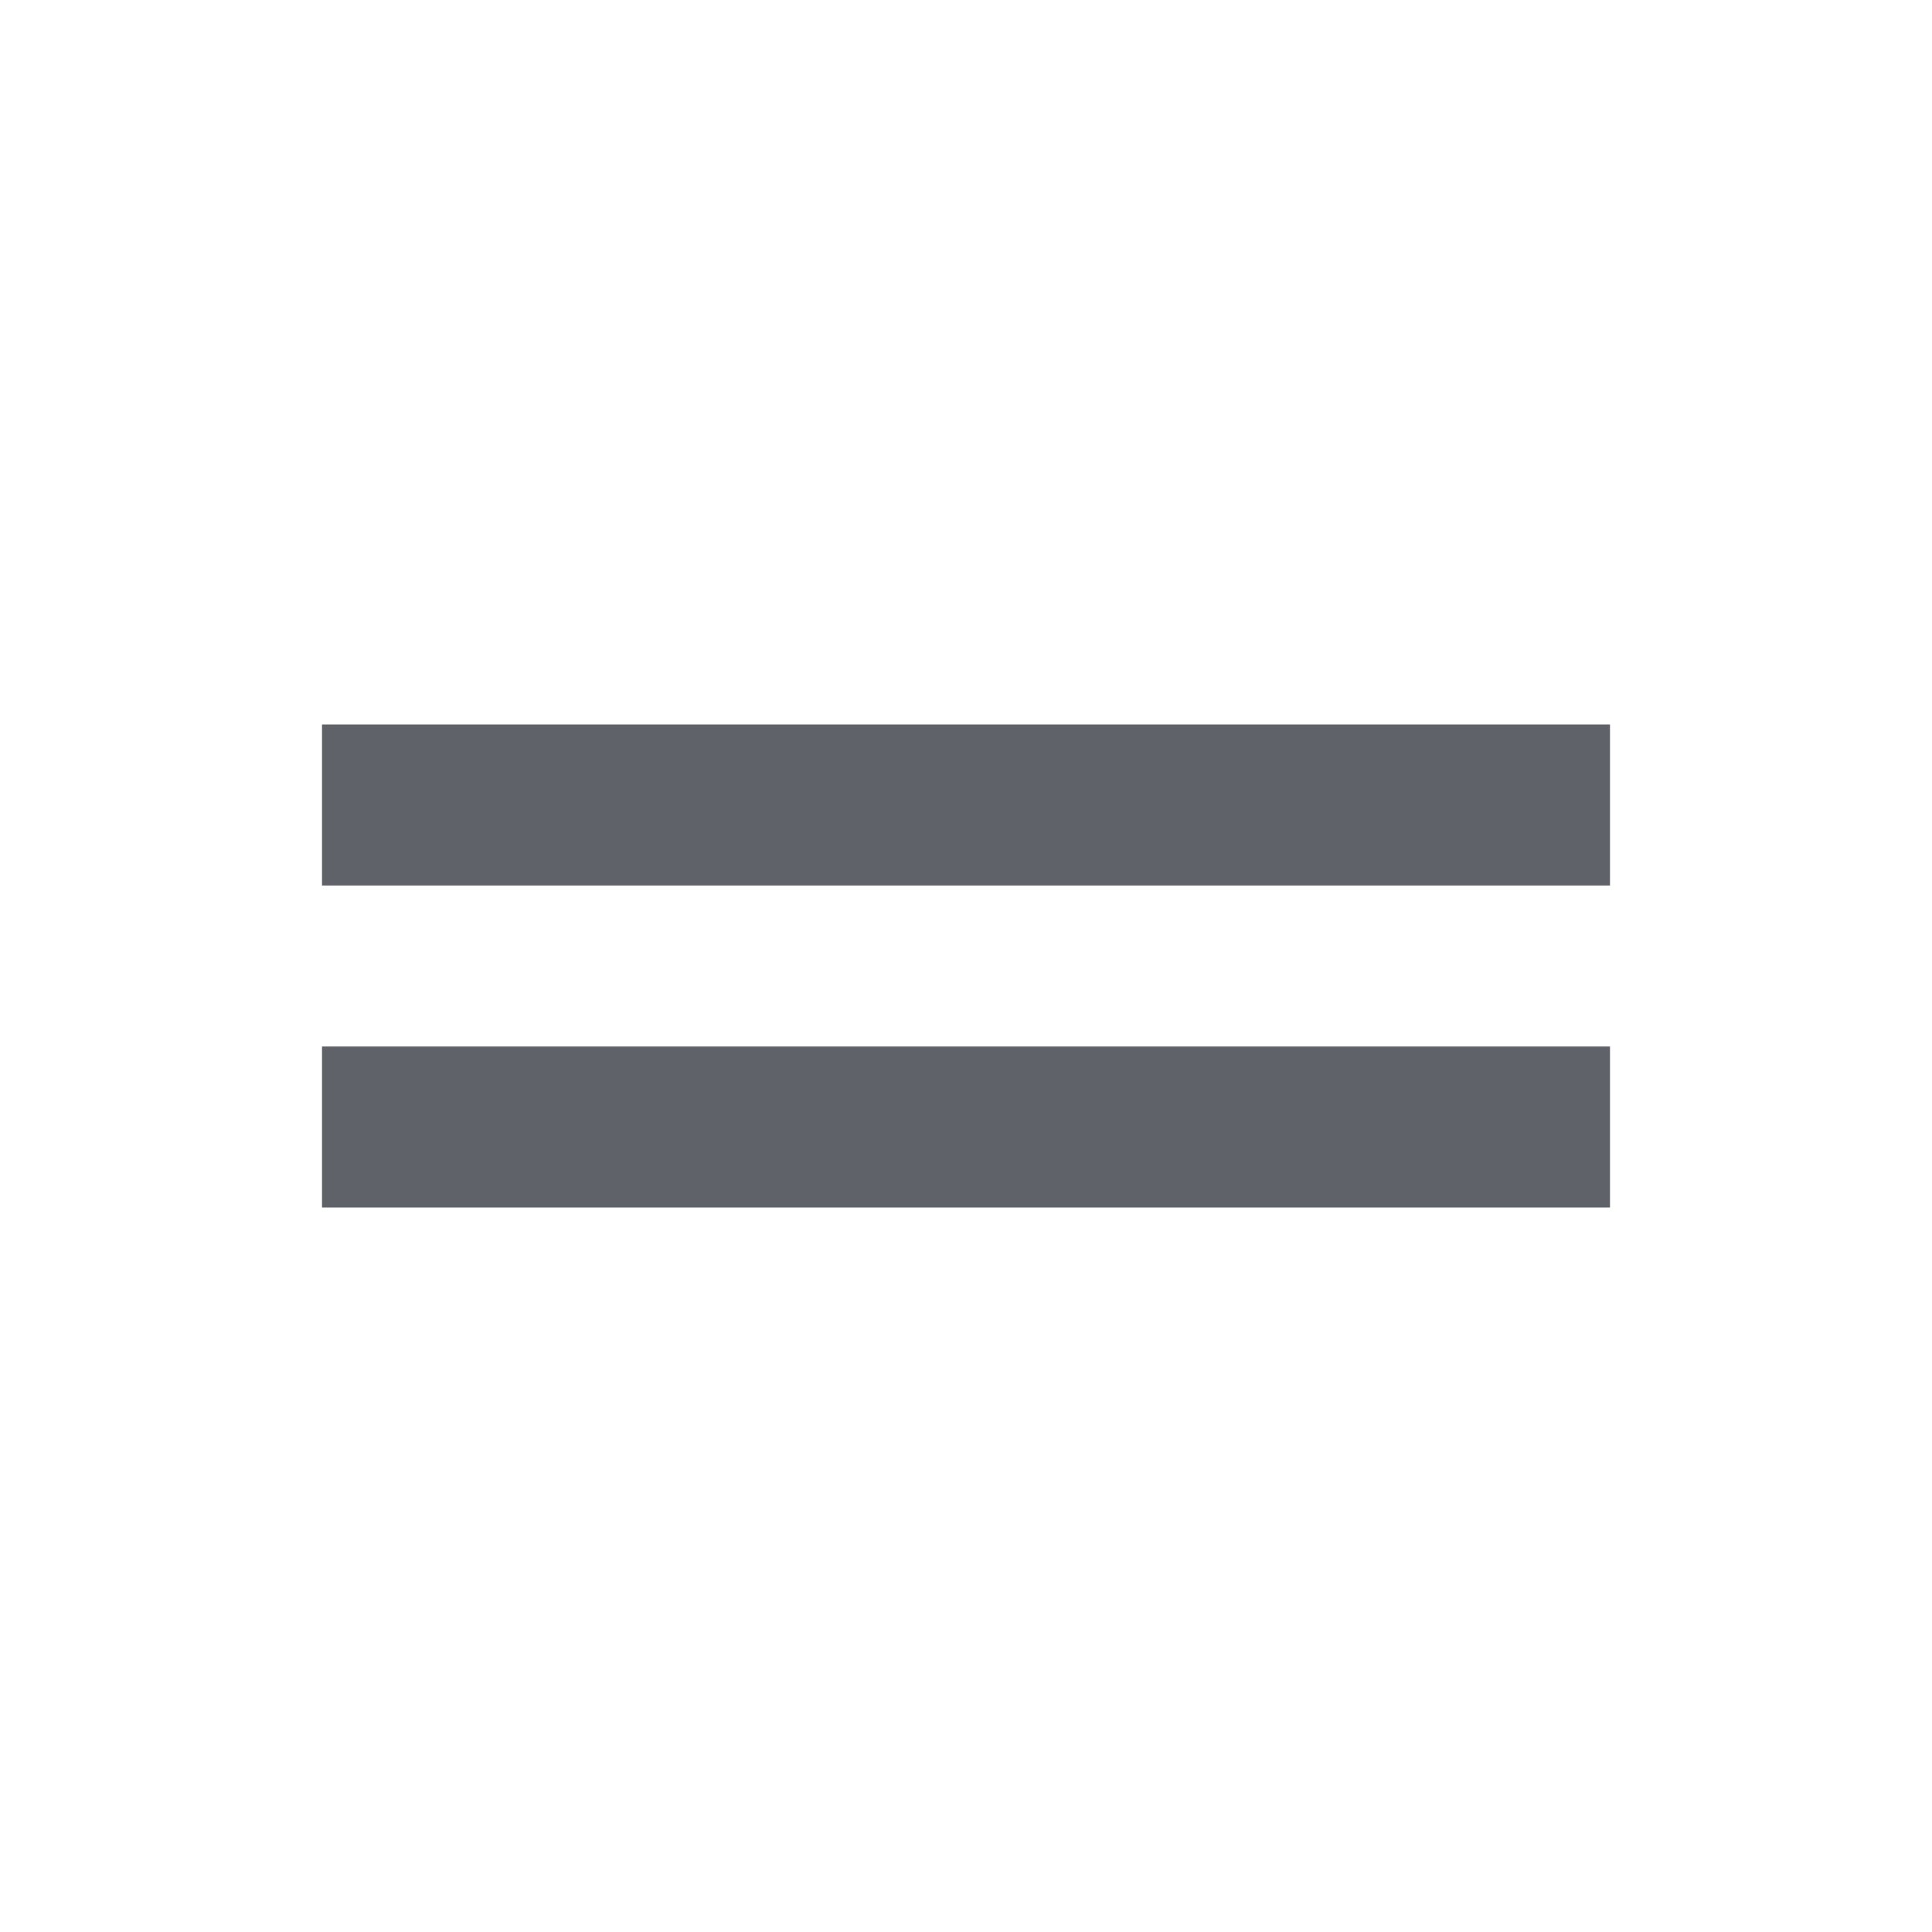
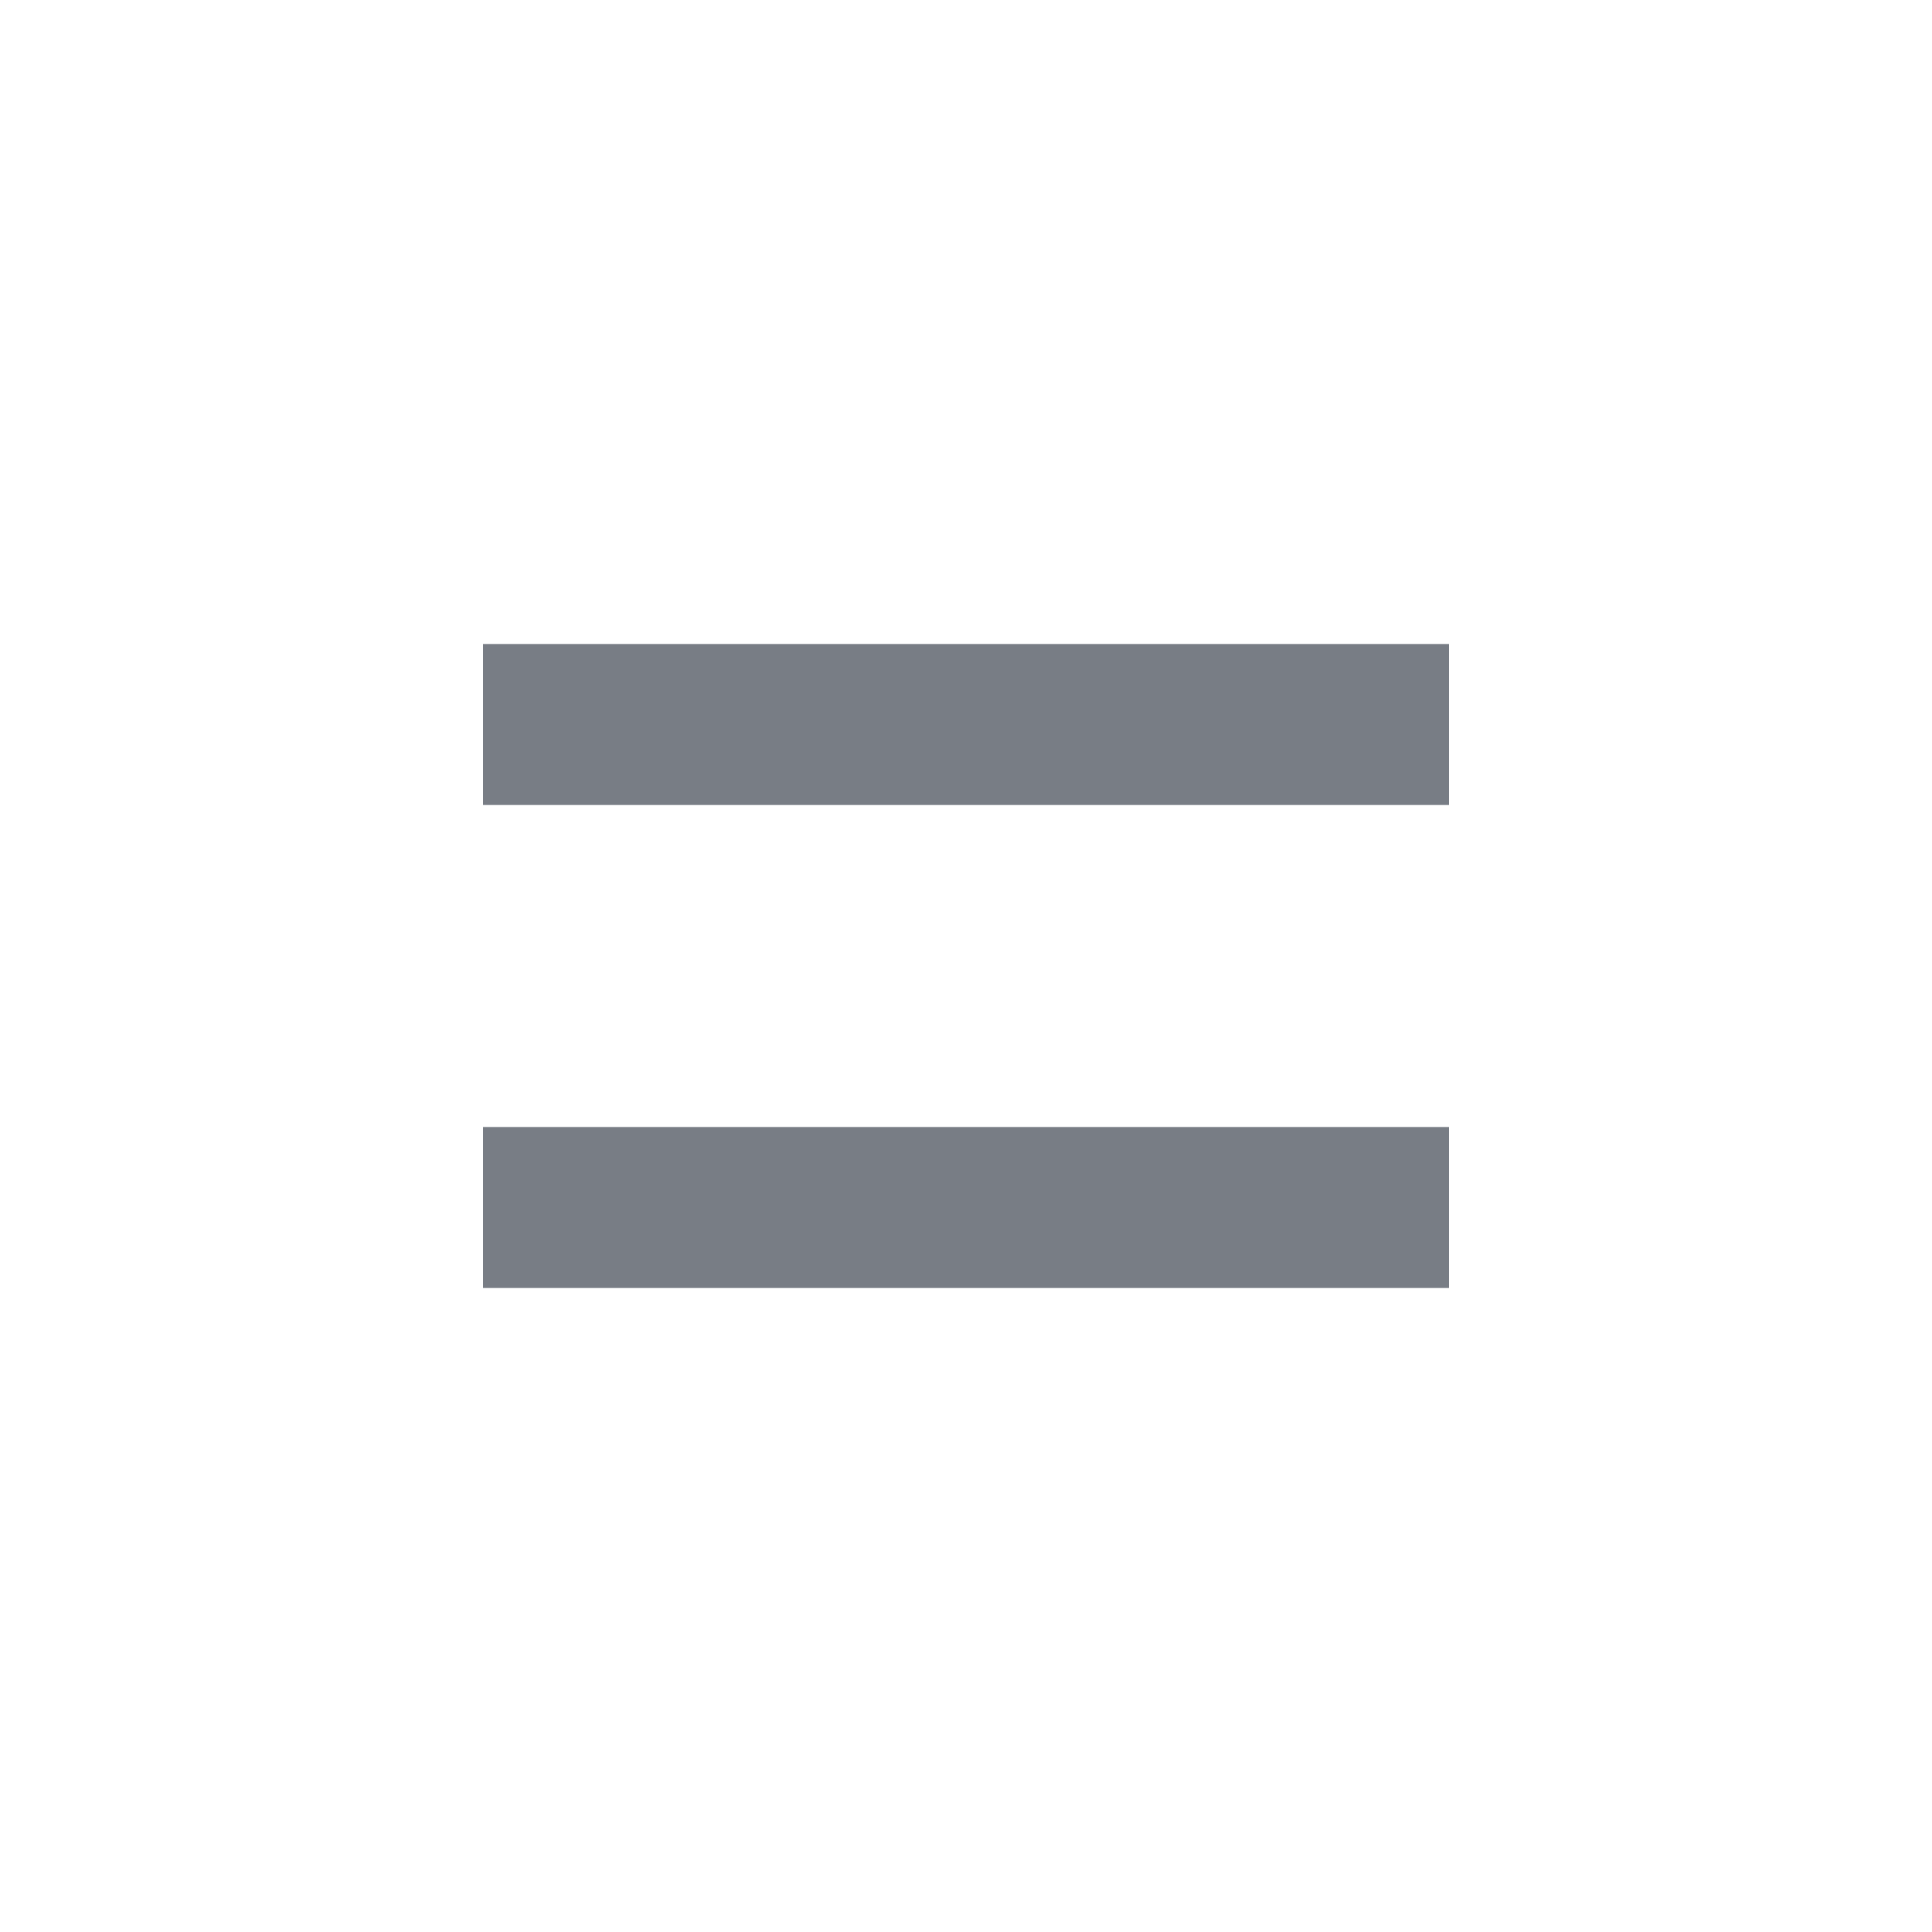
- <svg xmlns="http://www.w3.org/2000/svg" id="b9216cd0-222e-4c3e-989e-35dc66ffa001" data-name="Layer 1" width="24" height="24" viewBox="0 0 24 24">
+ <svg xmlns="http://www.w3.org/2000/svg" id="aa68ea0f-bacf-47b5-9a0e-50236bef9c12" data-name="Layer 1" width="24" height="24" viewBox="0 0 24 24">
  <defs>
    <style>
-       .ba1d9942-1ec7-48c4-89c7-909b9aa61fd6 {
-         fill: #5f6369;
+       .e50c09db-124f-4afc-9c1d-f3270bb560b1 {
+         fill: #787d85;
      }
    </style>
  </defs>
-   <path class="ba1d9942-1ec7-48c4-89c7-909b9aa61fd6" d="M20,9H4v2H20ZM4,15H20V13H4Z" />
+   <g>
+     <rect class="e50c09db-124f-4afc-9c1d-f3270bb560b1" x="6" y="8" width="12" height="2" />
+     <rect class="e50c09db-124f-4afc-9c1d-f3270bb560b1" x="6" y="14" width="12" height="2" />
+   </g>
</svg>
